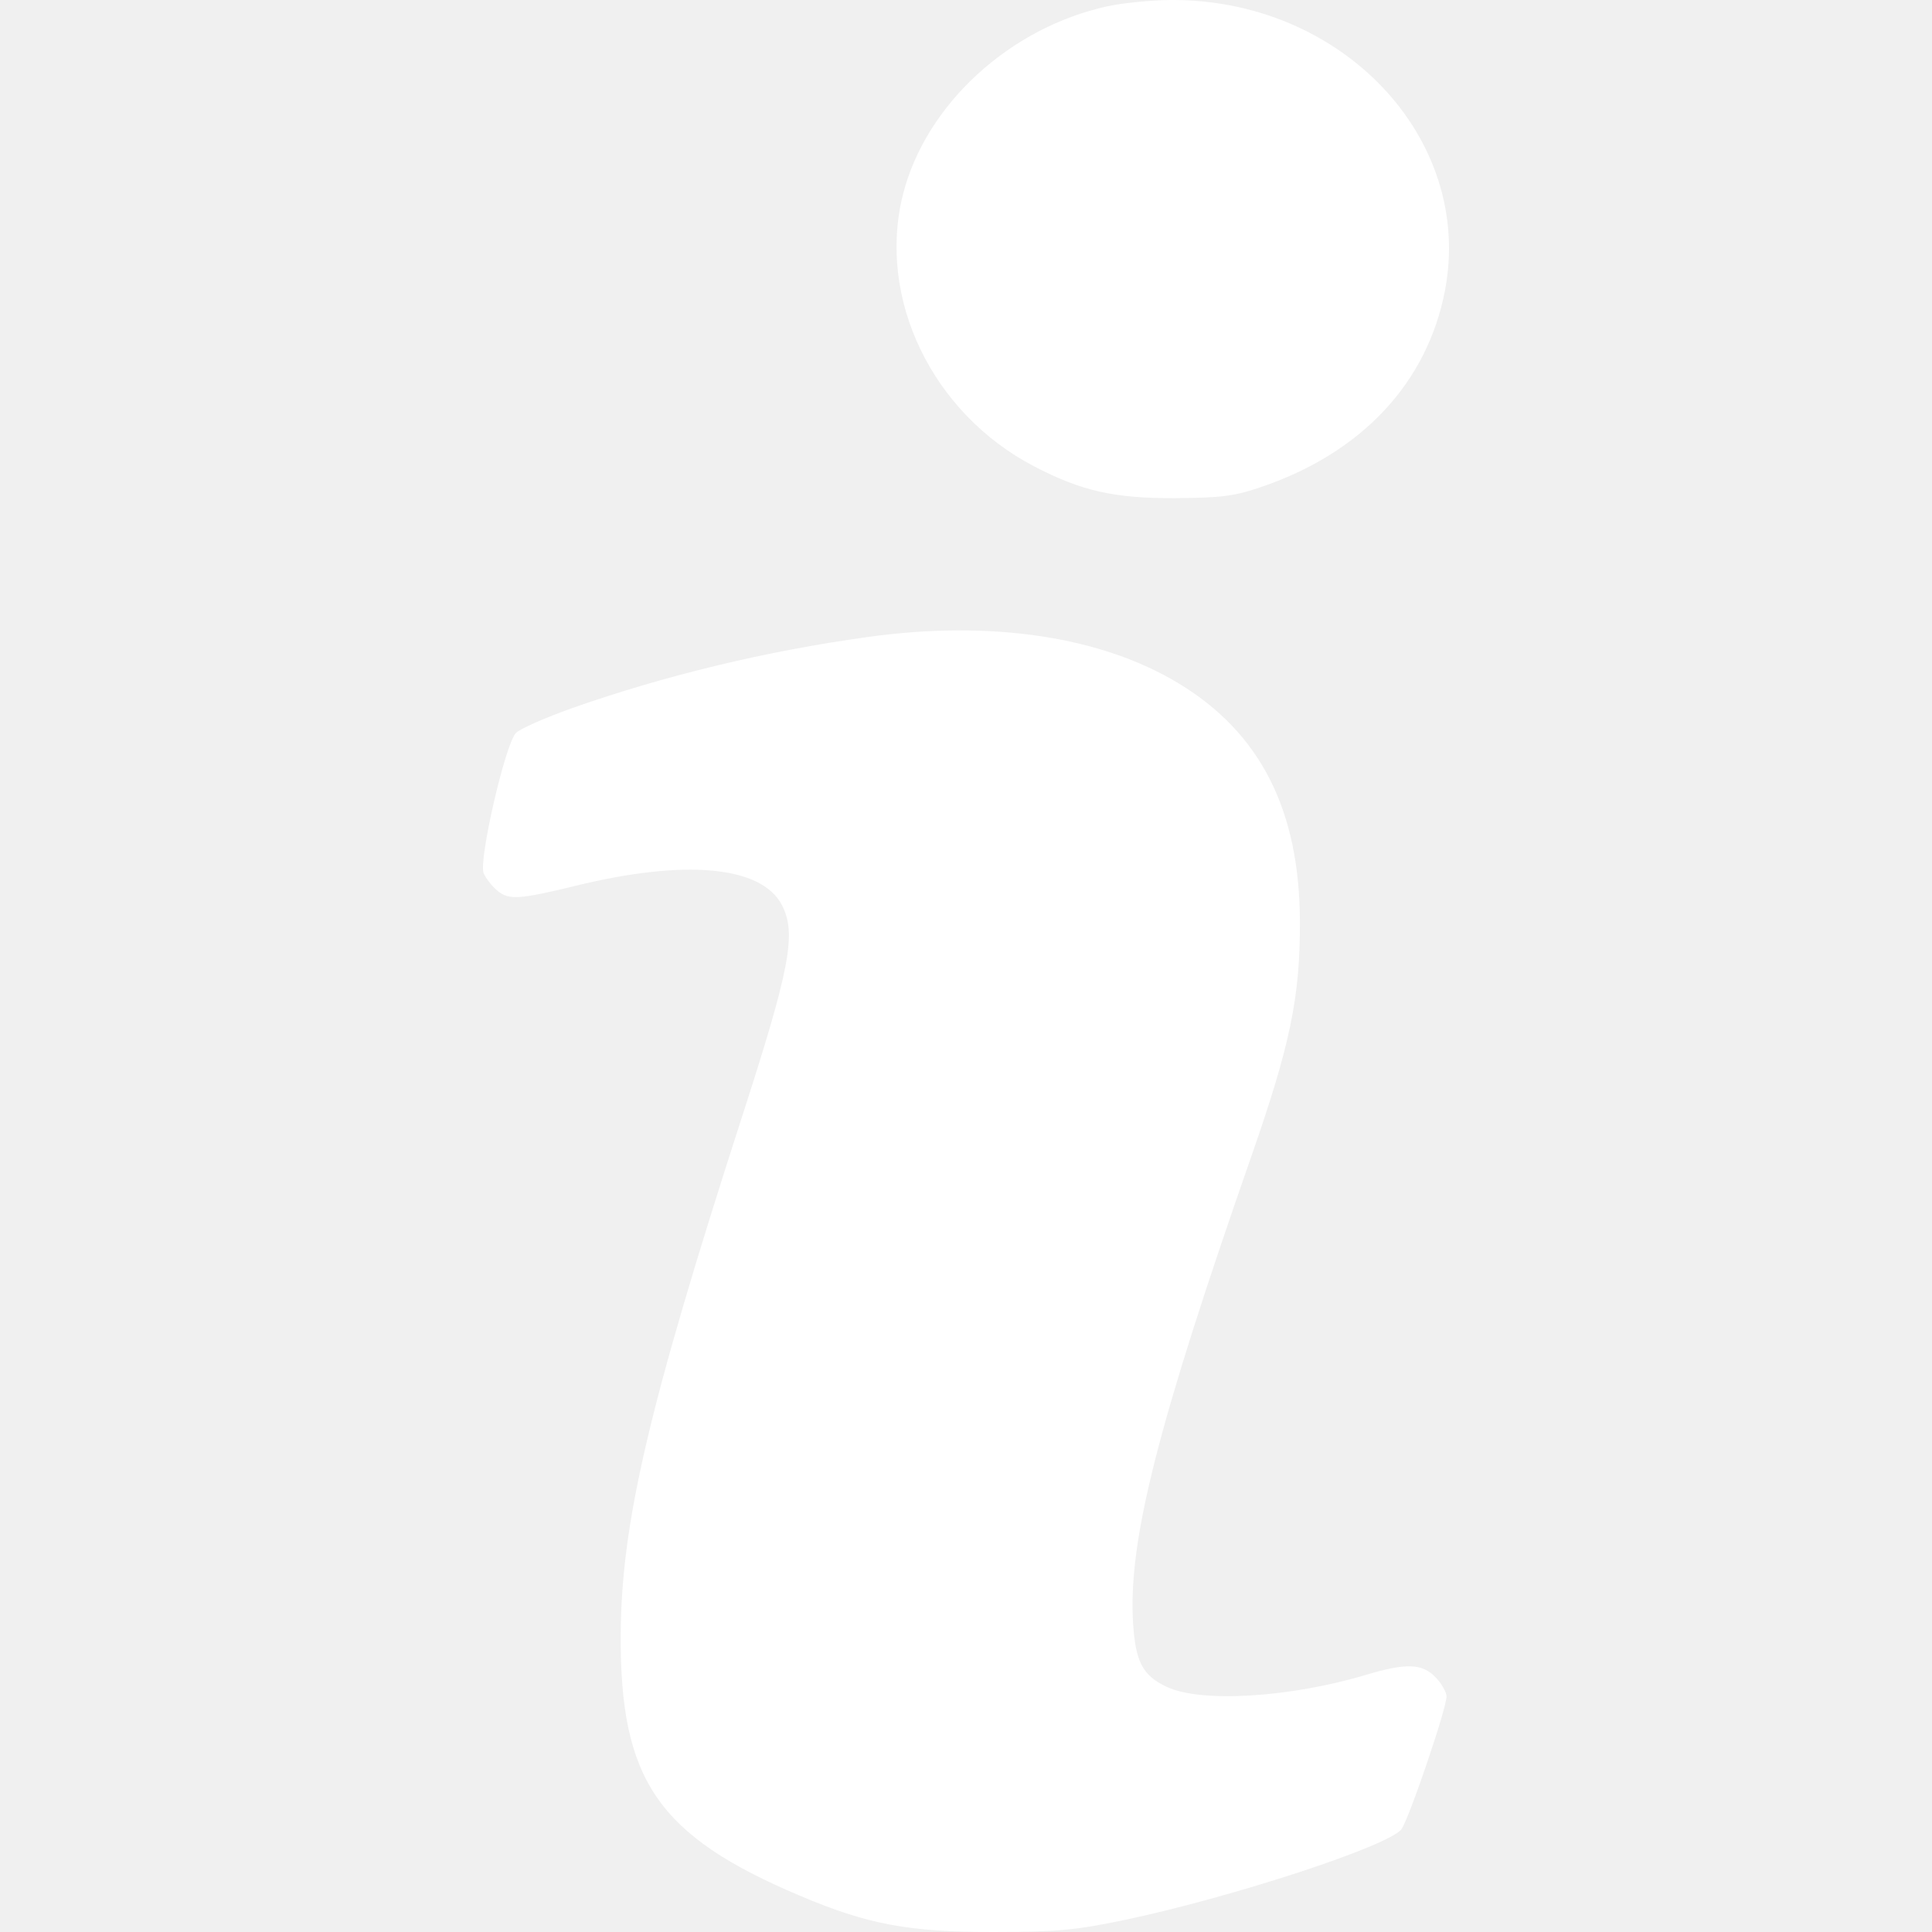
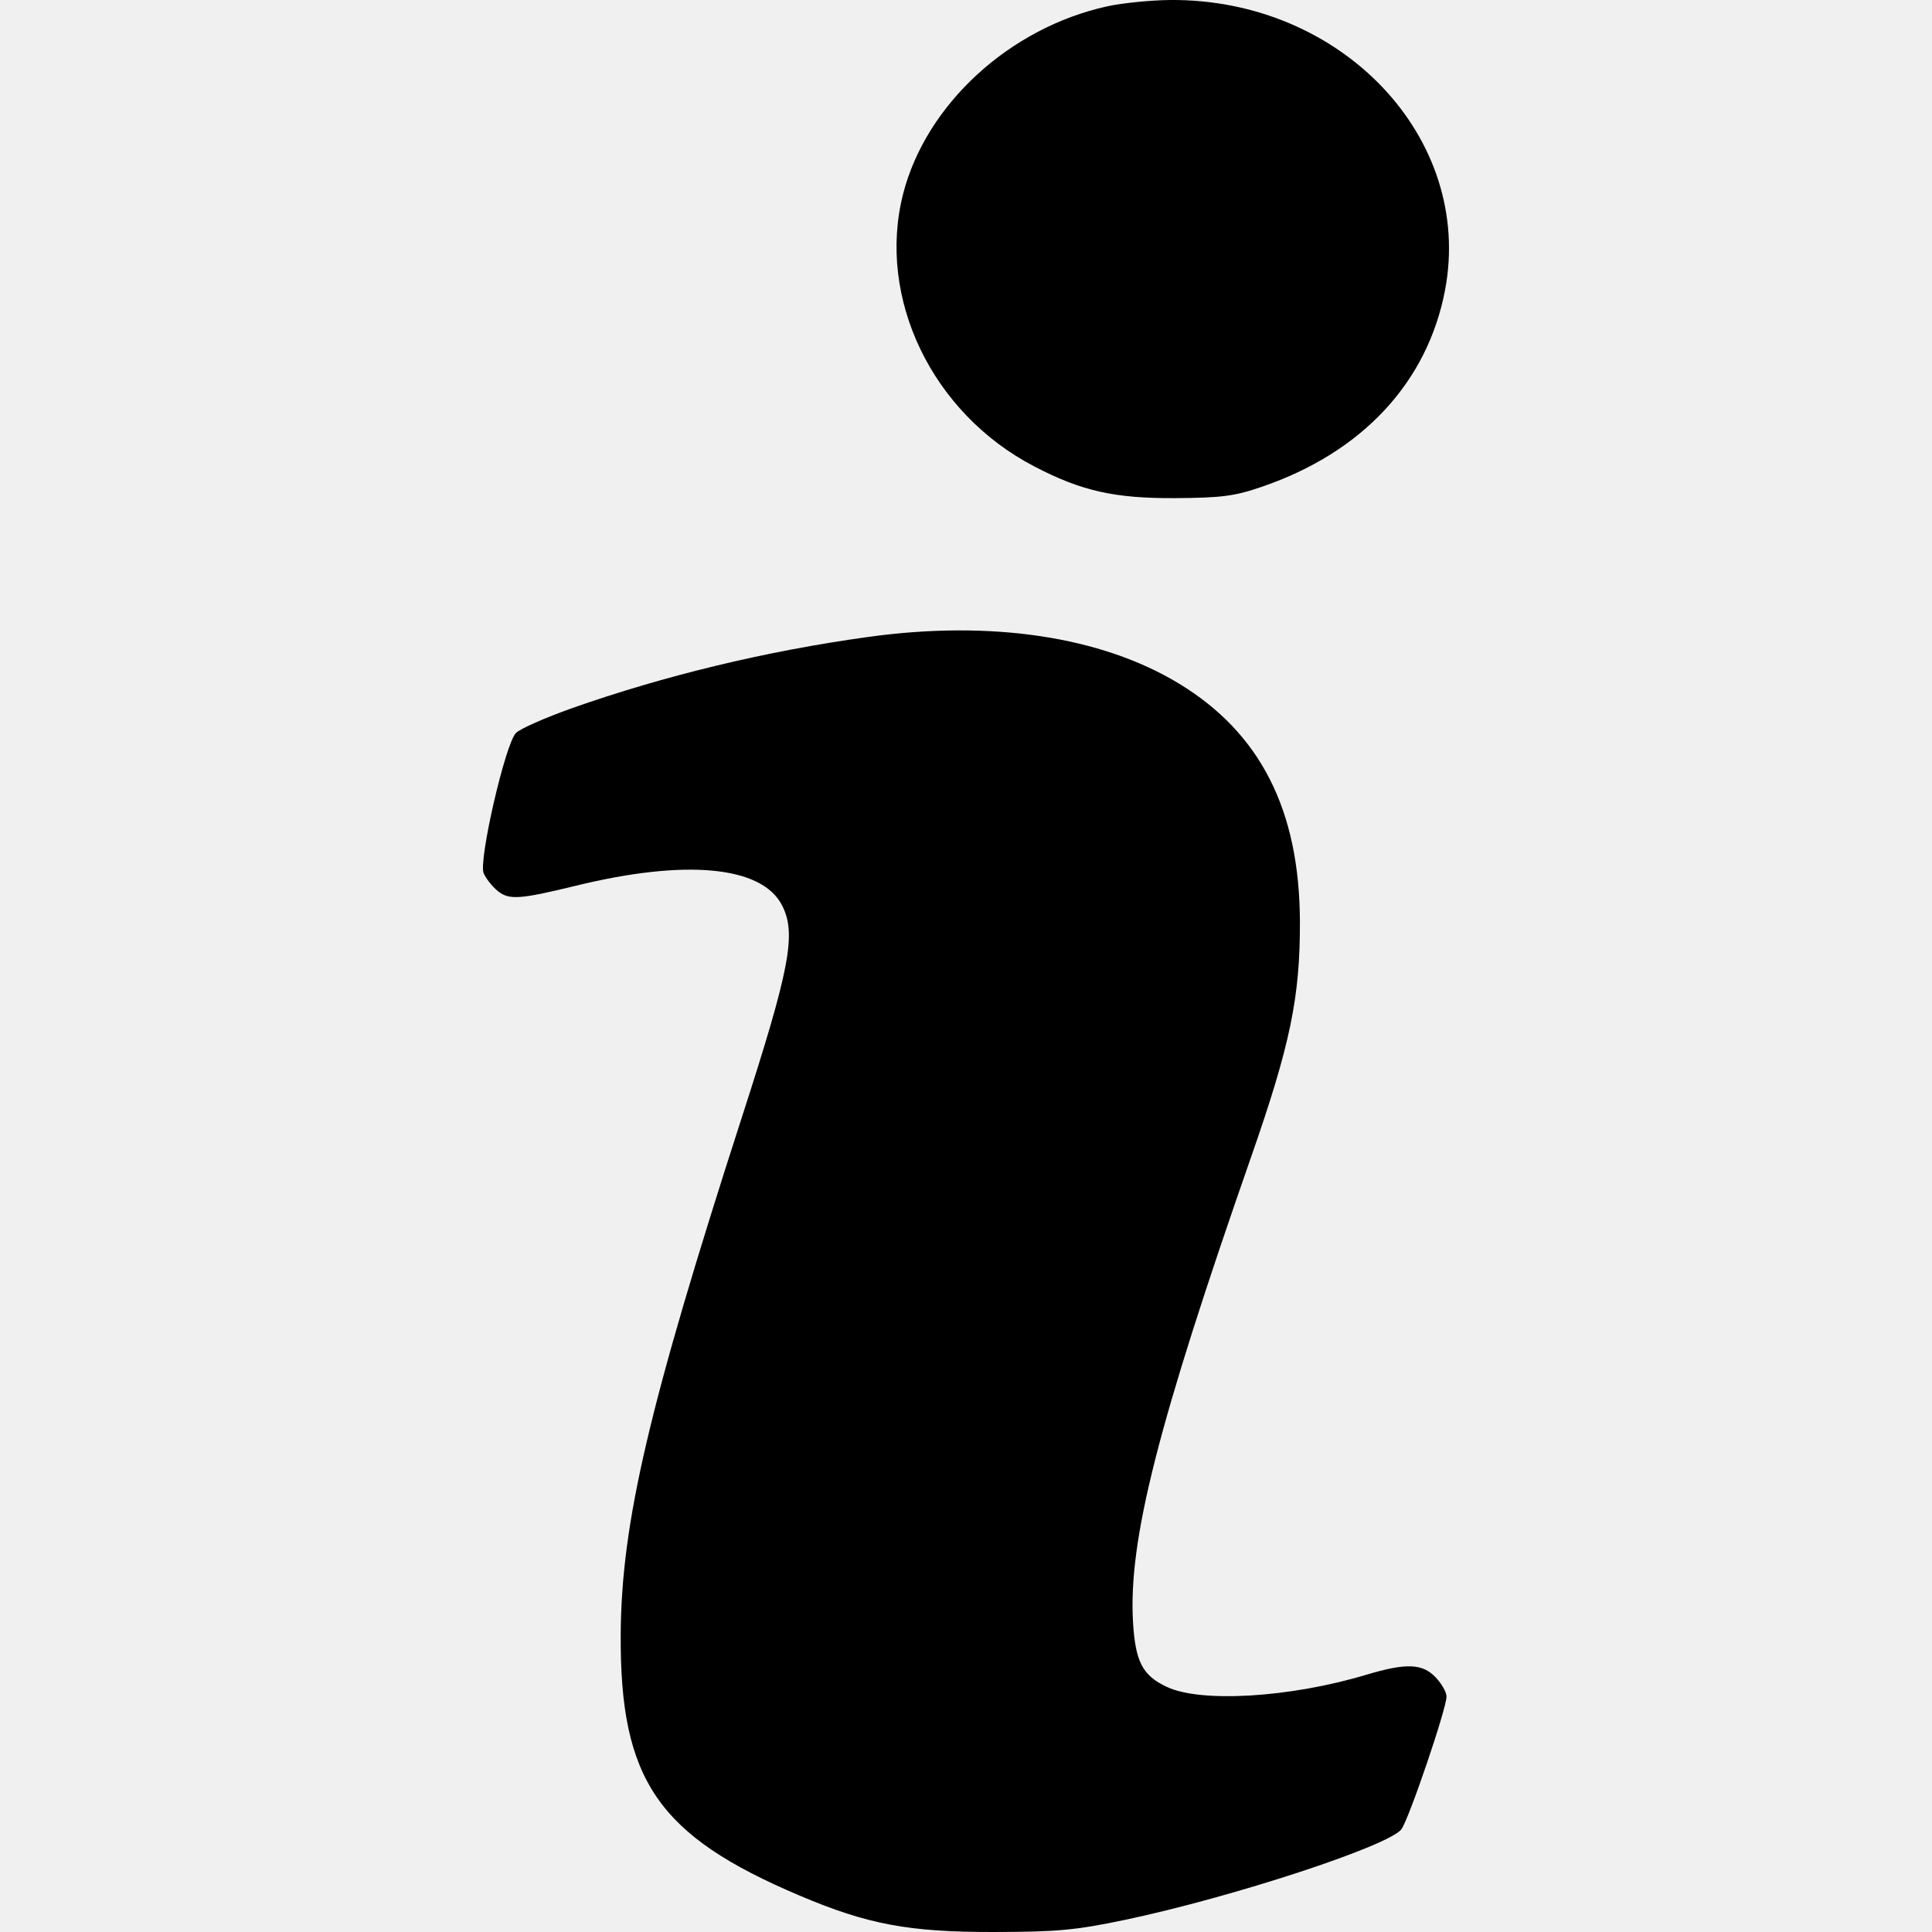
<svg xmlns="http://www.w3.org/2000/svg" width="18" height="18" viewBox="0 0 18 18" fill="none">
-   <path fill-rule="evenodd" clip-rule="evenodd" d="M10.316 0.059C9.404 0.259 8.627 0.974 8.414 1.807C8.167 2.777 8.684 3.851 9.637 4.346C10.076 4.575 10.385 4.644 10.947 4.641C11.381 4.638 11.502 4.623 11.757 4.535C12.692 4.215 13.299 3.563 13.463 2.704C13.732 1.287 12.501 -0.013 10.902 0C10.719 0.002 10.456 0.028 10.316 0.059ZM8.084 5.935C7.135 6.066 6.185 6.296 5.326 6.599C5.079 6.687 4.845 6.79 4.807 6.829C4.708 6.928 4.457 8.019 4.506 8.135C4.527 8.185 4.586 8.259 4.636 8.3C4.742 8.387 4.841 8.38 5.366 8.252C6.388 8.002 7.094 8.068 7.284 8.431C7.423 8.696 7.362 9.018 6.909 10.418C6.047 13.089 5.789 14.187 5.783 15.227C5.775 16.583 6.129 17.101 7.448 17.66C8.084 17.93 8.466 18.001 9.26 18C9.853 17.999 10.021 17.983 10.481 17.887C11.487 17.675 12.945 17.196 13.057 17.042C13.129 16.942 13.477 15.918 13.477 15.806C13.477 15.767 13.432 15.687 13.377 15.629C13.252 15.497 13.102 15.492 12.727 15.604C12.021 15.816 11.188 15.867 10.87 15.716C10.644 15.61 10.578 15.481 10.556 15.112C10.512 14.352 10.787 13.269 11.656 10.78C12.021 9.735 12.113 9.291 12.111 8.588C12.108 7.547 11.743 6.829 10.983 6.368C10.259 5.929 9.231 5.775 8.084 5.935Z" fill="white" />
+   <path d="M10.316 0.059C9.404 0.259 8.627 0.974 8.414 1.807C8.167 2.777 8.684 3.851 9.637 4.346C10.076 4.575 10.385 4.644 10.947 4.641C11.381 4.638 11.502 4.623 11.757 4.535C12.692 4.215 13.299 3.563 13.463 2.704C13.732 1.287 12.501 -0.013 10.902 0C10.719 0.002 10.456 0.028 10.316 0.059ZM8.084 5.935C7.135 6.066 6.185 6.296 5.326 6.599C5.079 6.687 4.845 6.79 4.807 6.829C4.708 6.928 4.457 8.019 4.506 8.135C4.527 8.185 4.586 8.259 4.636 8.3C4.742 8.387 4.841 8.38 5.366 8.252C6.388 8.002 7.094 8.068 7.284 8.431C7.423 8.696 7.362 9.018 6.909 10.418C6.047 13.089 5.789 14.187 5.783 15.227C5.775 16.583 6.129 17.101 7.448 17.66C8.084 17.93 8.466 18.001 9.26 18C9.853 17.999 10.021 17.983 10.481 17.887C11.487 17.675 12.945 17.196 13.057 17.042C13.129 16.942 13.477 15.918 13.477 15.806C13.477 15.767 13.432 15.687 13.377 15.629C13.252 15.497 13.102 15.492 12.727 15.604C12.021 15.816 11.188 15.867 10.87 15.716C10.644 15.61 10.578 15.481 10.556 15.112C10.512 14.352 10.787 13.269 11.656 10.78C12.021 9.735 12.113 9.291 12.111 8.588C12.108 7.547 11.743 6.829 10.983 6.368C10.259 5.929 9.231 5.775 8.084 5.935Z" fill="currentColor" />
</svg>
